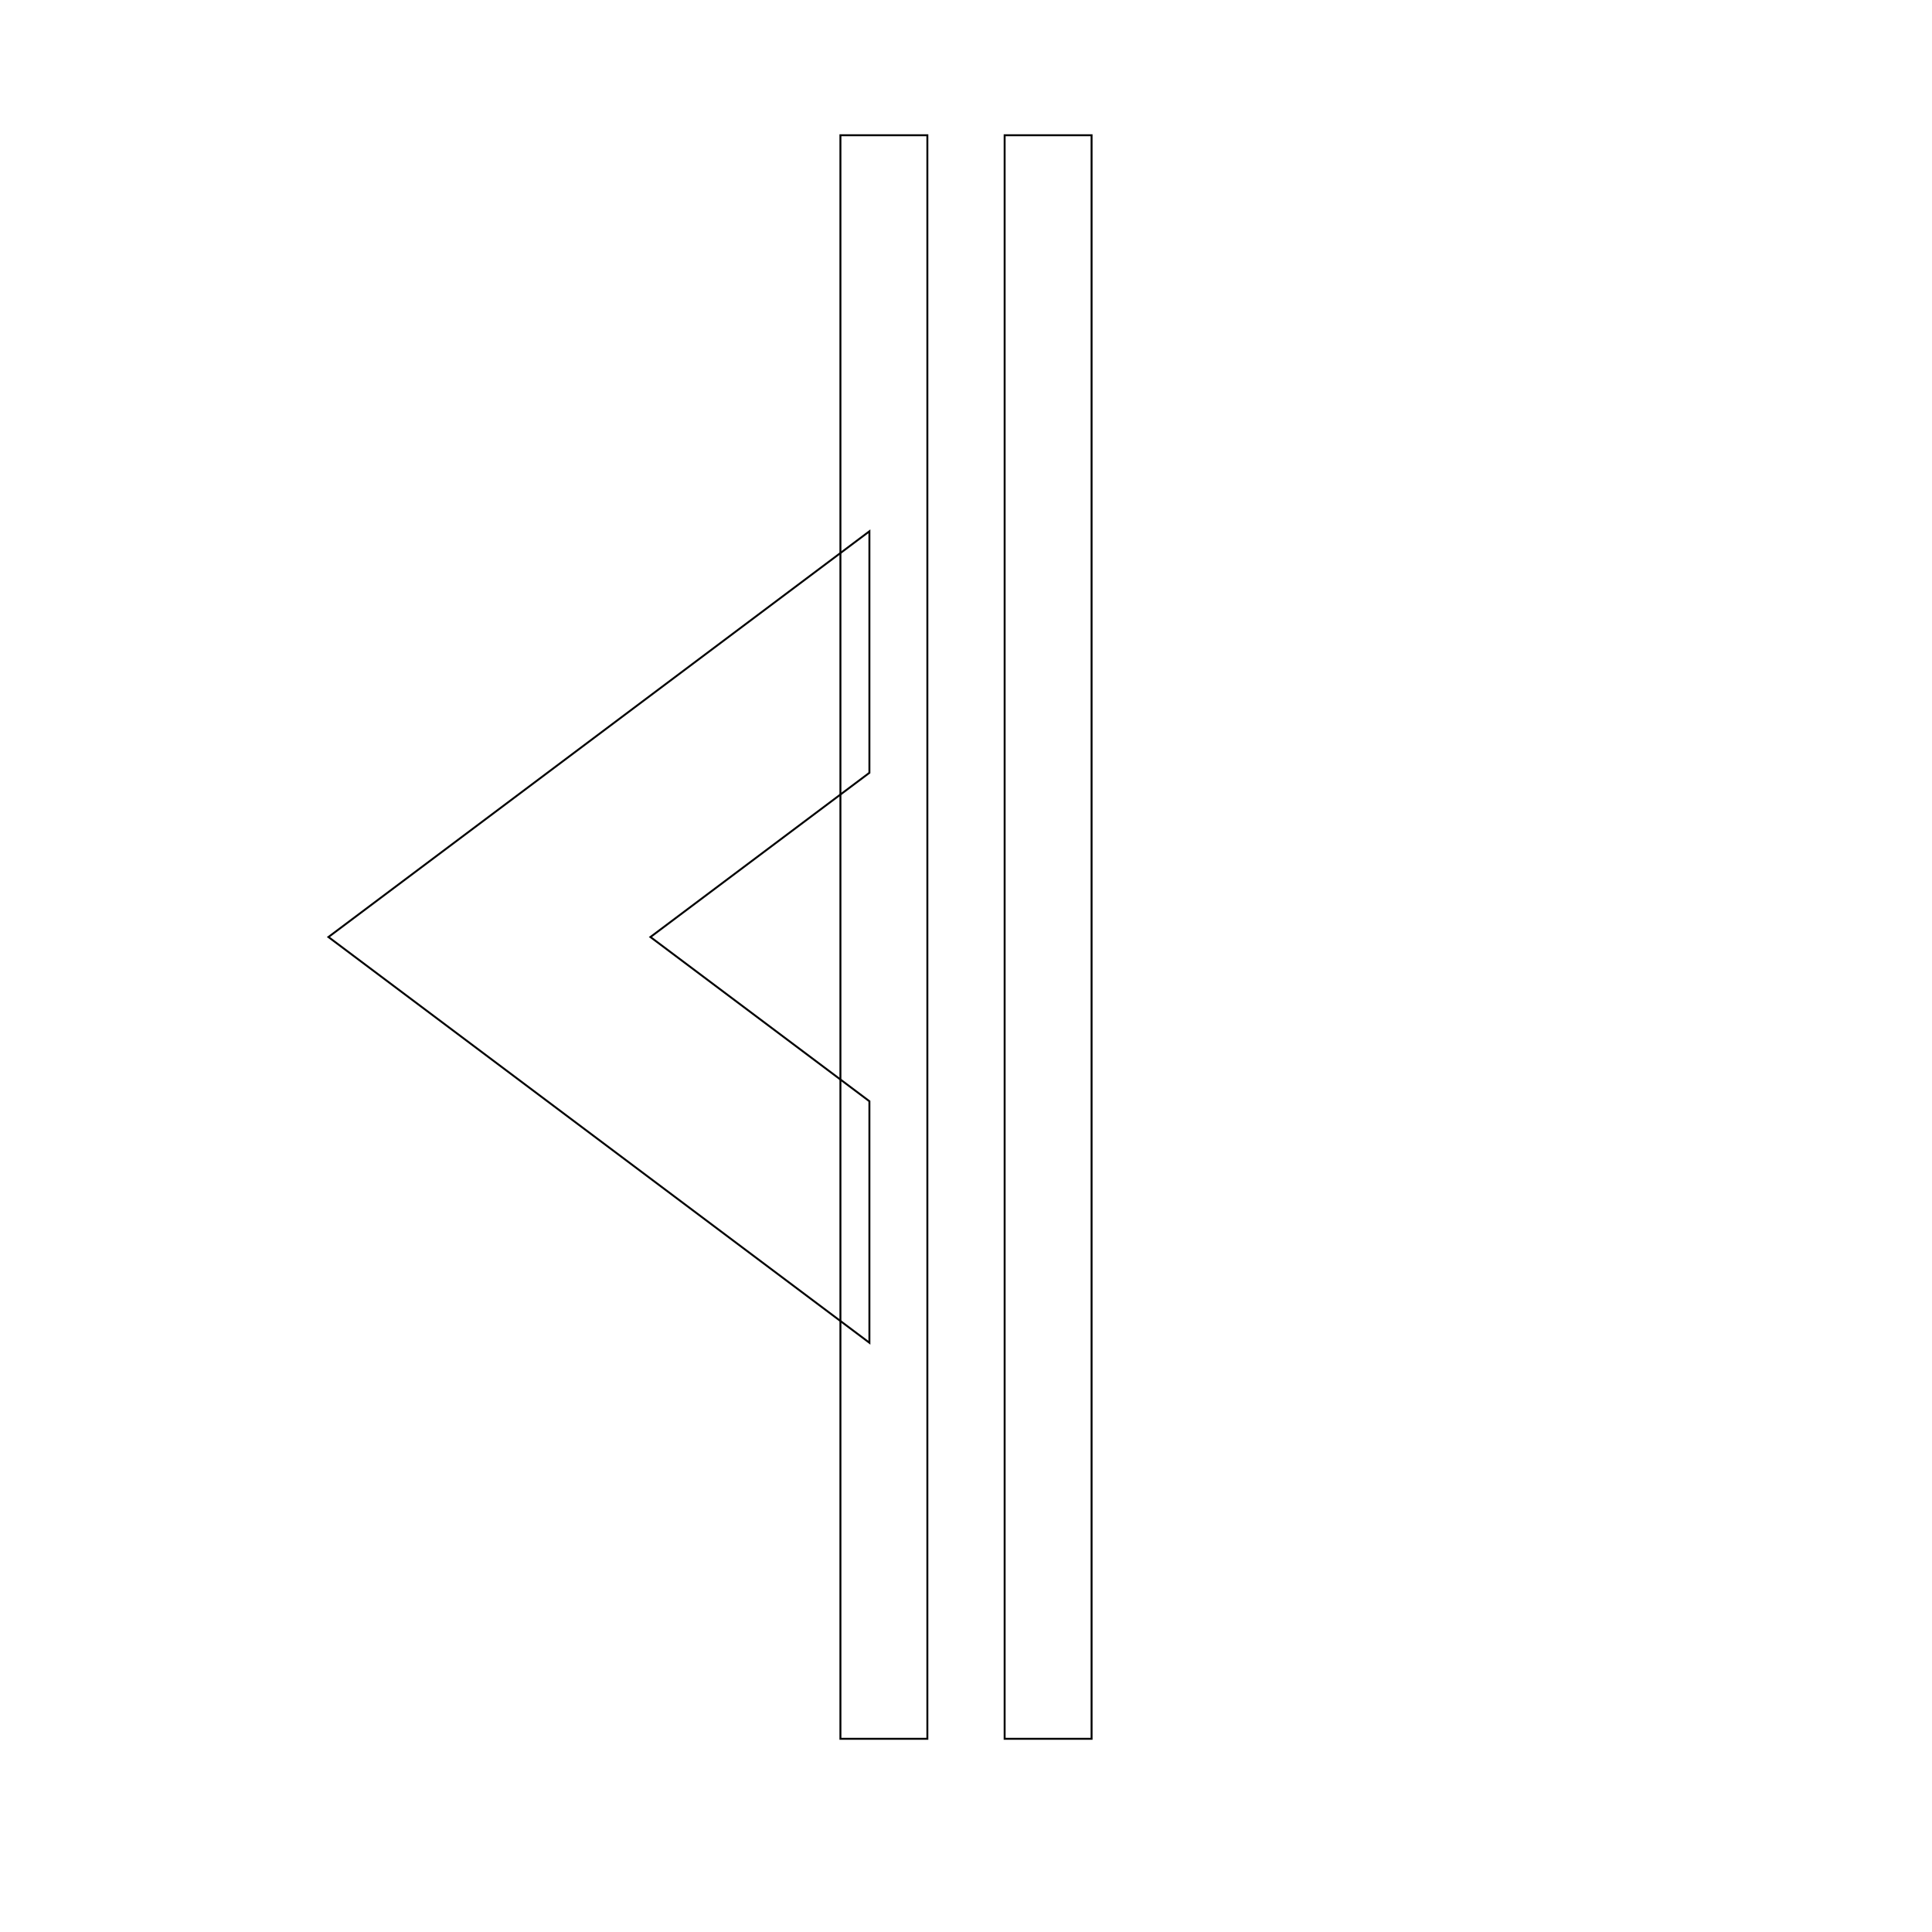
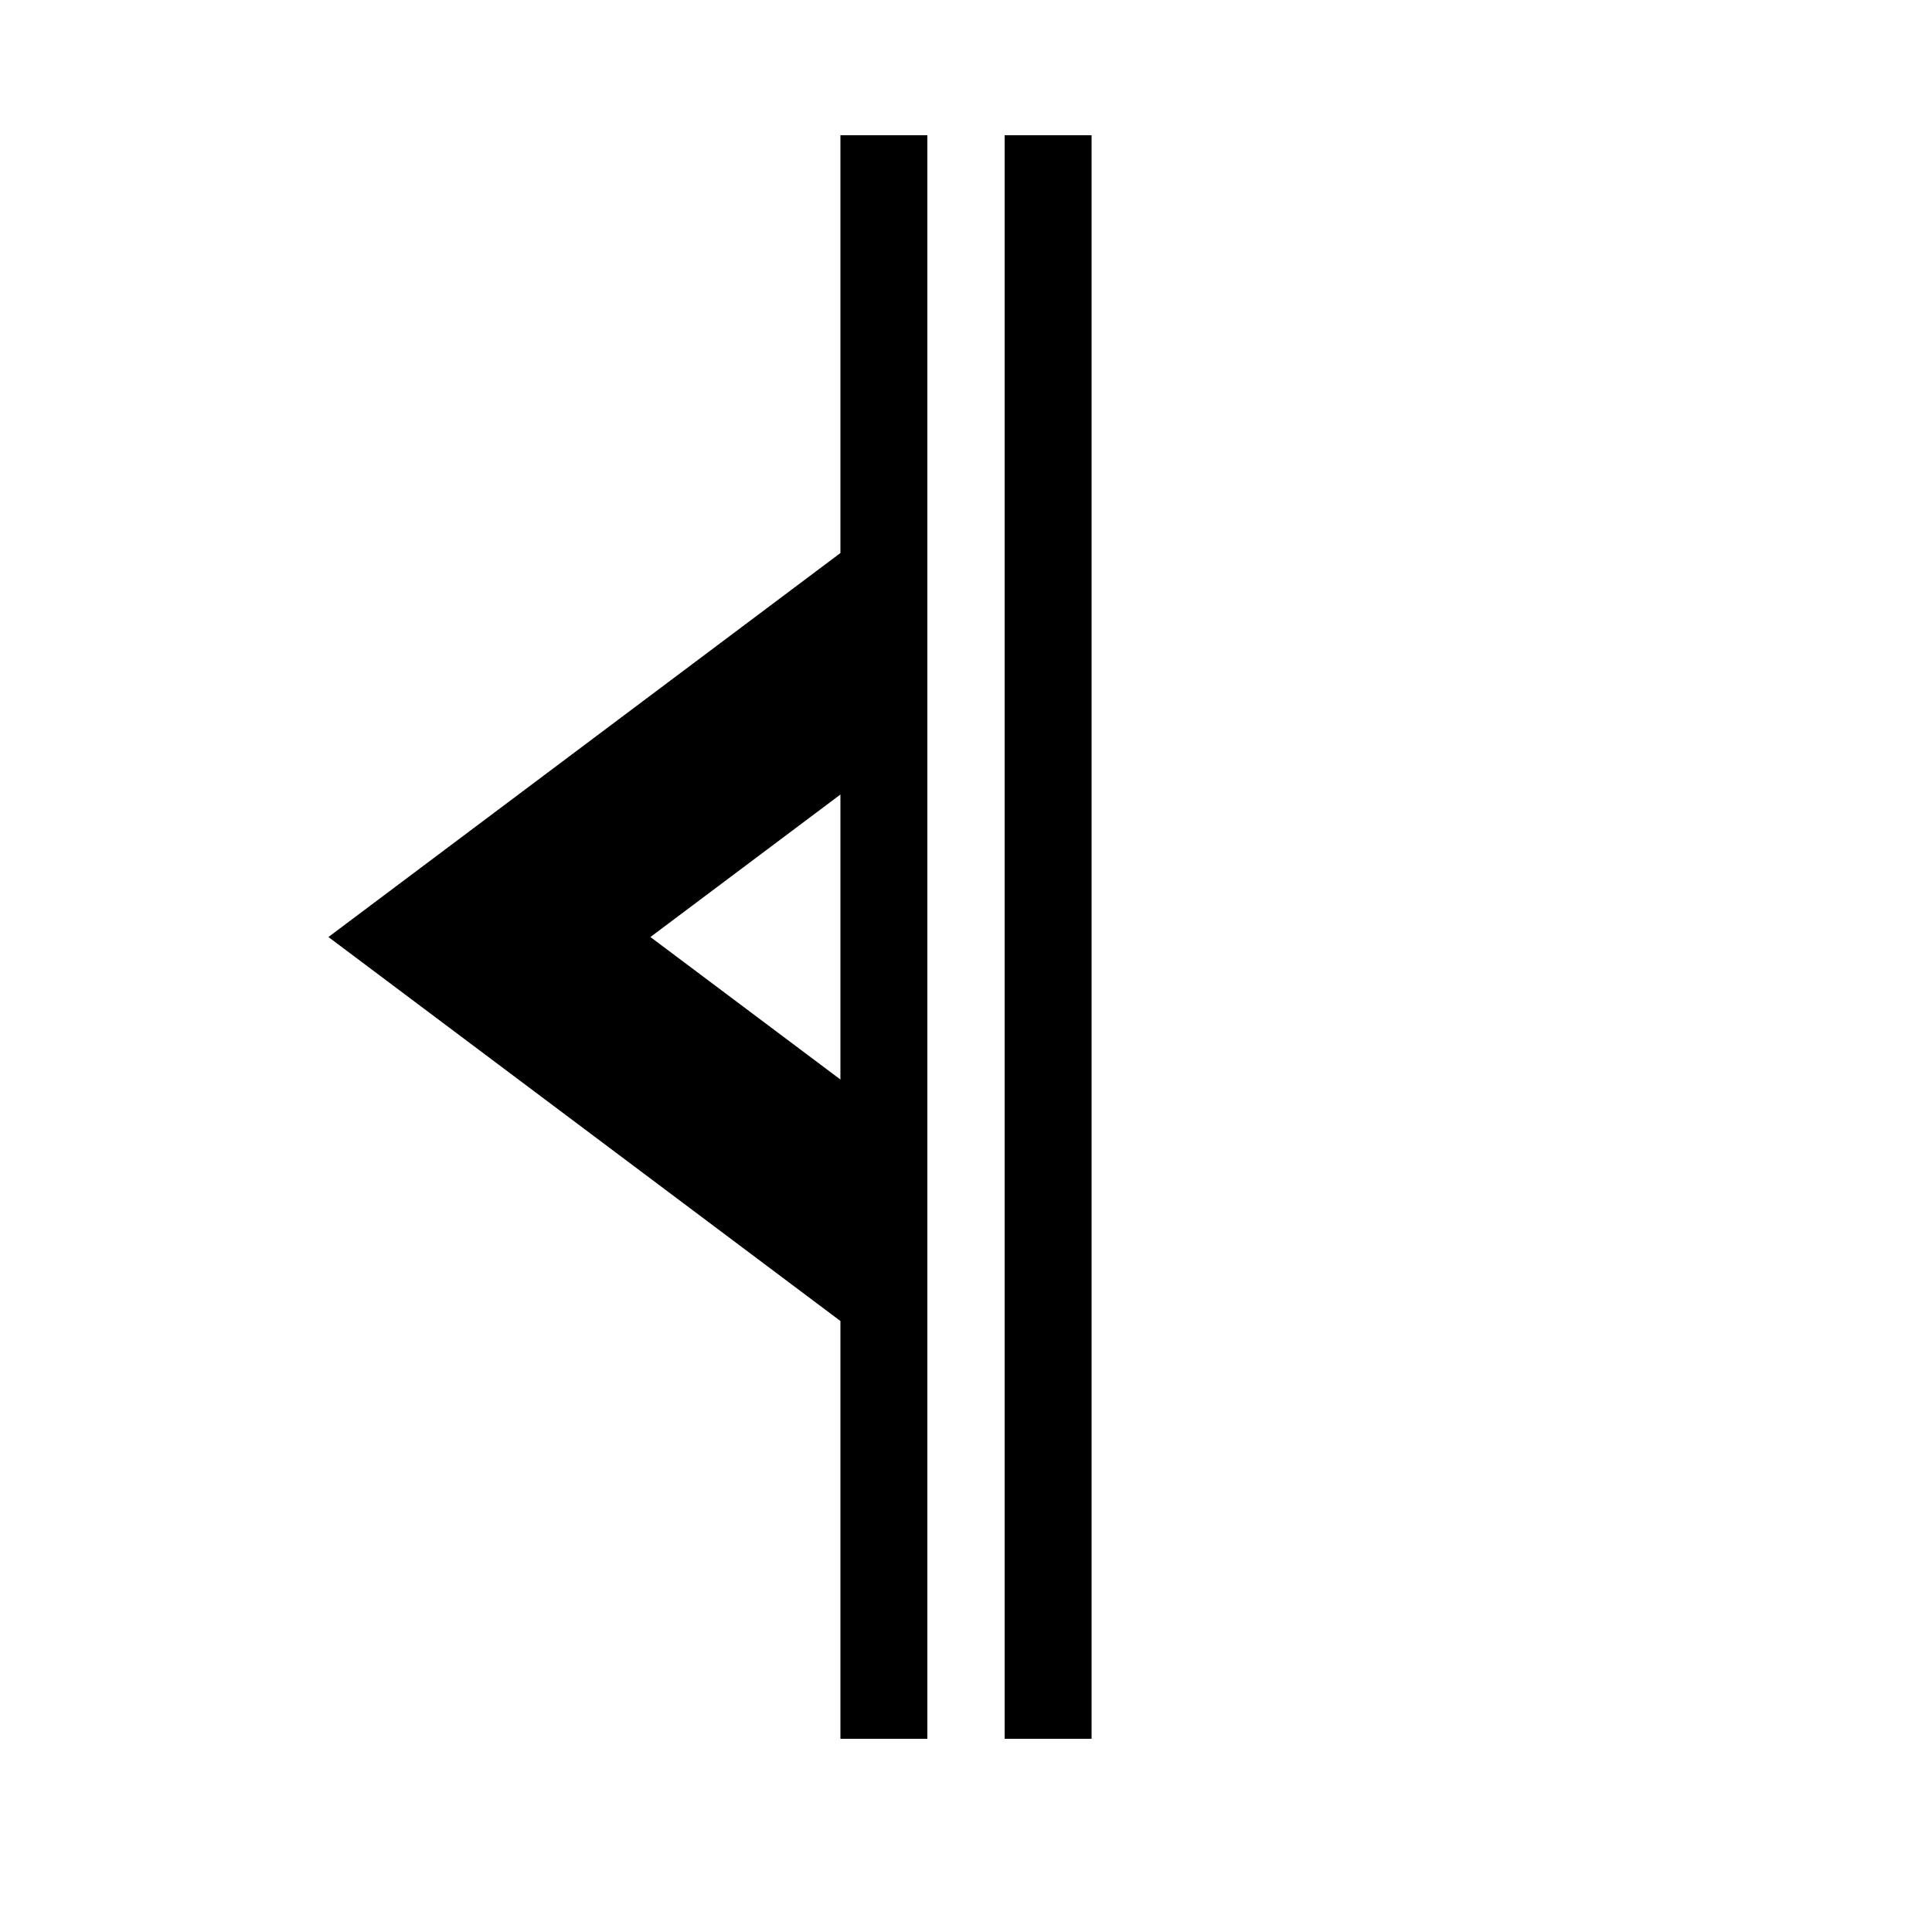
<svg xmlns="http://www.w3.org/2000/svg" width="1000" height="1000" id="svg3266" version="1.1">
  <defs id="defs3268" />
-   <g id="layer1" transform="translate(0,-52.36218)">
-     <path style="fill:none;stroke:#000000;stroke-width:1px;stroke-linecap:butt;stroke-linejoin:miter;stroke-opacity:1" d="m 435,70 45,0 0,830 -45,0 z" id="path4468" transform="translate(0,52.36218)" />
-     <path style="fill:none;stroke:#000000;stroke-width:1px;stroke-linecap:butt;stroke-linejoin:miter;stroke-opacity:1" d="m 520,70 45,0 0,830 -45,0 z" id="path4470" transform="translate(0,52.36218)" />
-     <path style="fill:none;stroke:#000000;stroke-width:1px;stroke-linecap:butt;stroke-linejoin:miter;stroke-opacity:1" d="M 450,275 170,485 450,695 450,570 336.667,485 450,400 z" id="path4472" transform="translate(0,52.36218)" />
+   <g id="layer1" transform="translate(0,-52.36218)" style="fill:#000000;fill-opacity:1;stroke:none">
+     <path style="fill:#000000;fill-opacity:1;stroke:none" d="m 435,122.362 c 0,72.083 0,144.167 0,216.25 -88.333,66.25 -176.667,132.5 -265,198.75 88.333,66.25 176.667,132.5 265,198.75 0,72.083 0,144.167 0,216.25 15,0 30,0 45,0 0,-276.667 0,-553.333 0,-830 -15,0 -30,0 -45,0 z m 85,0 c 0,276.667 0,553.333 0,830 15,0 30,0 45,0 0,-276.667 0,-553.333 0,-830 -15,0 -30,0 -45,0 z m -85,341.25 c 0,49.167 0,98.333 0,147.5 -32.781,-24.583 -65.562,-49.167 -98.344,-73.75 32.781,-24.583 65.562,-49.167 98.344,-73.75 z" id="path4468" />
  </g>
</svg>
